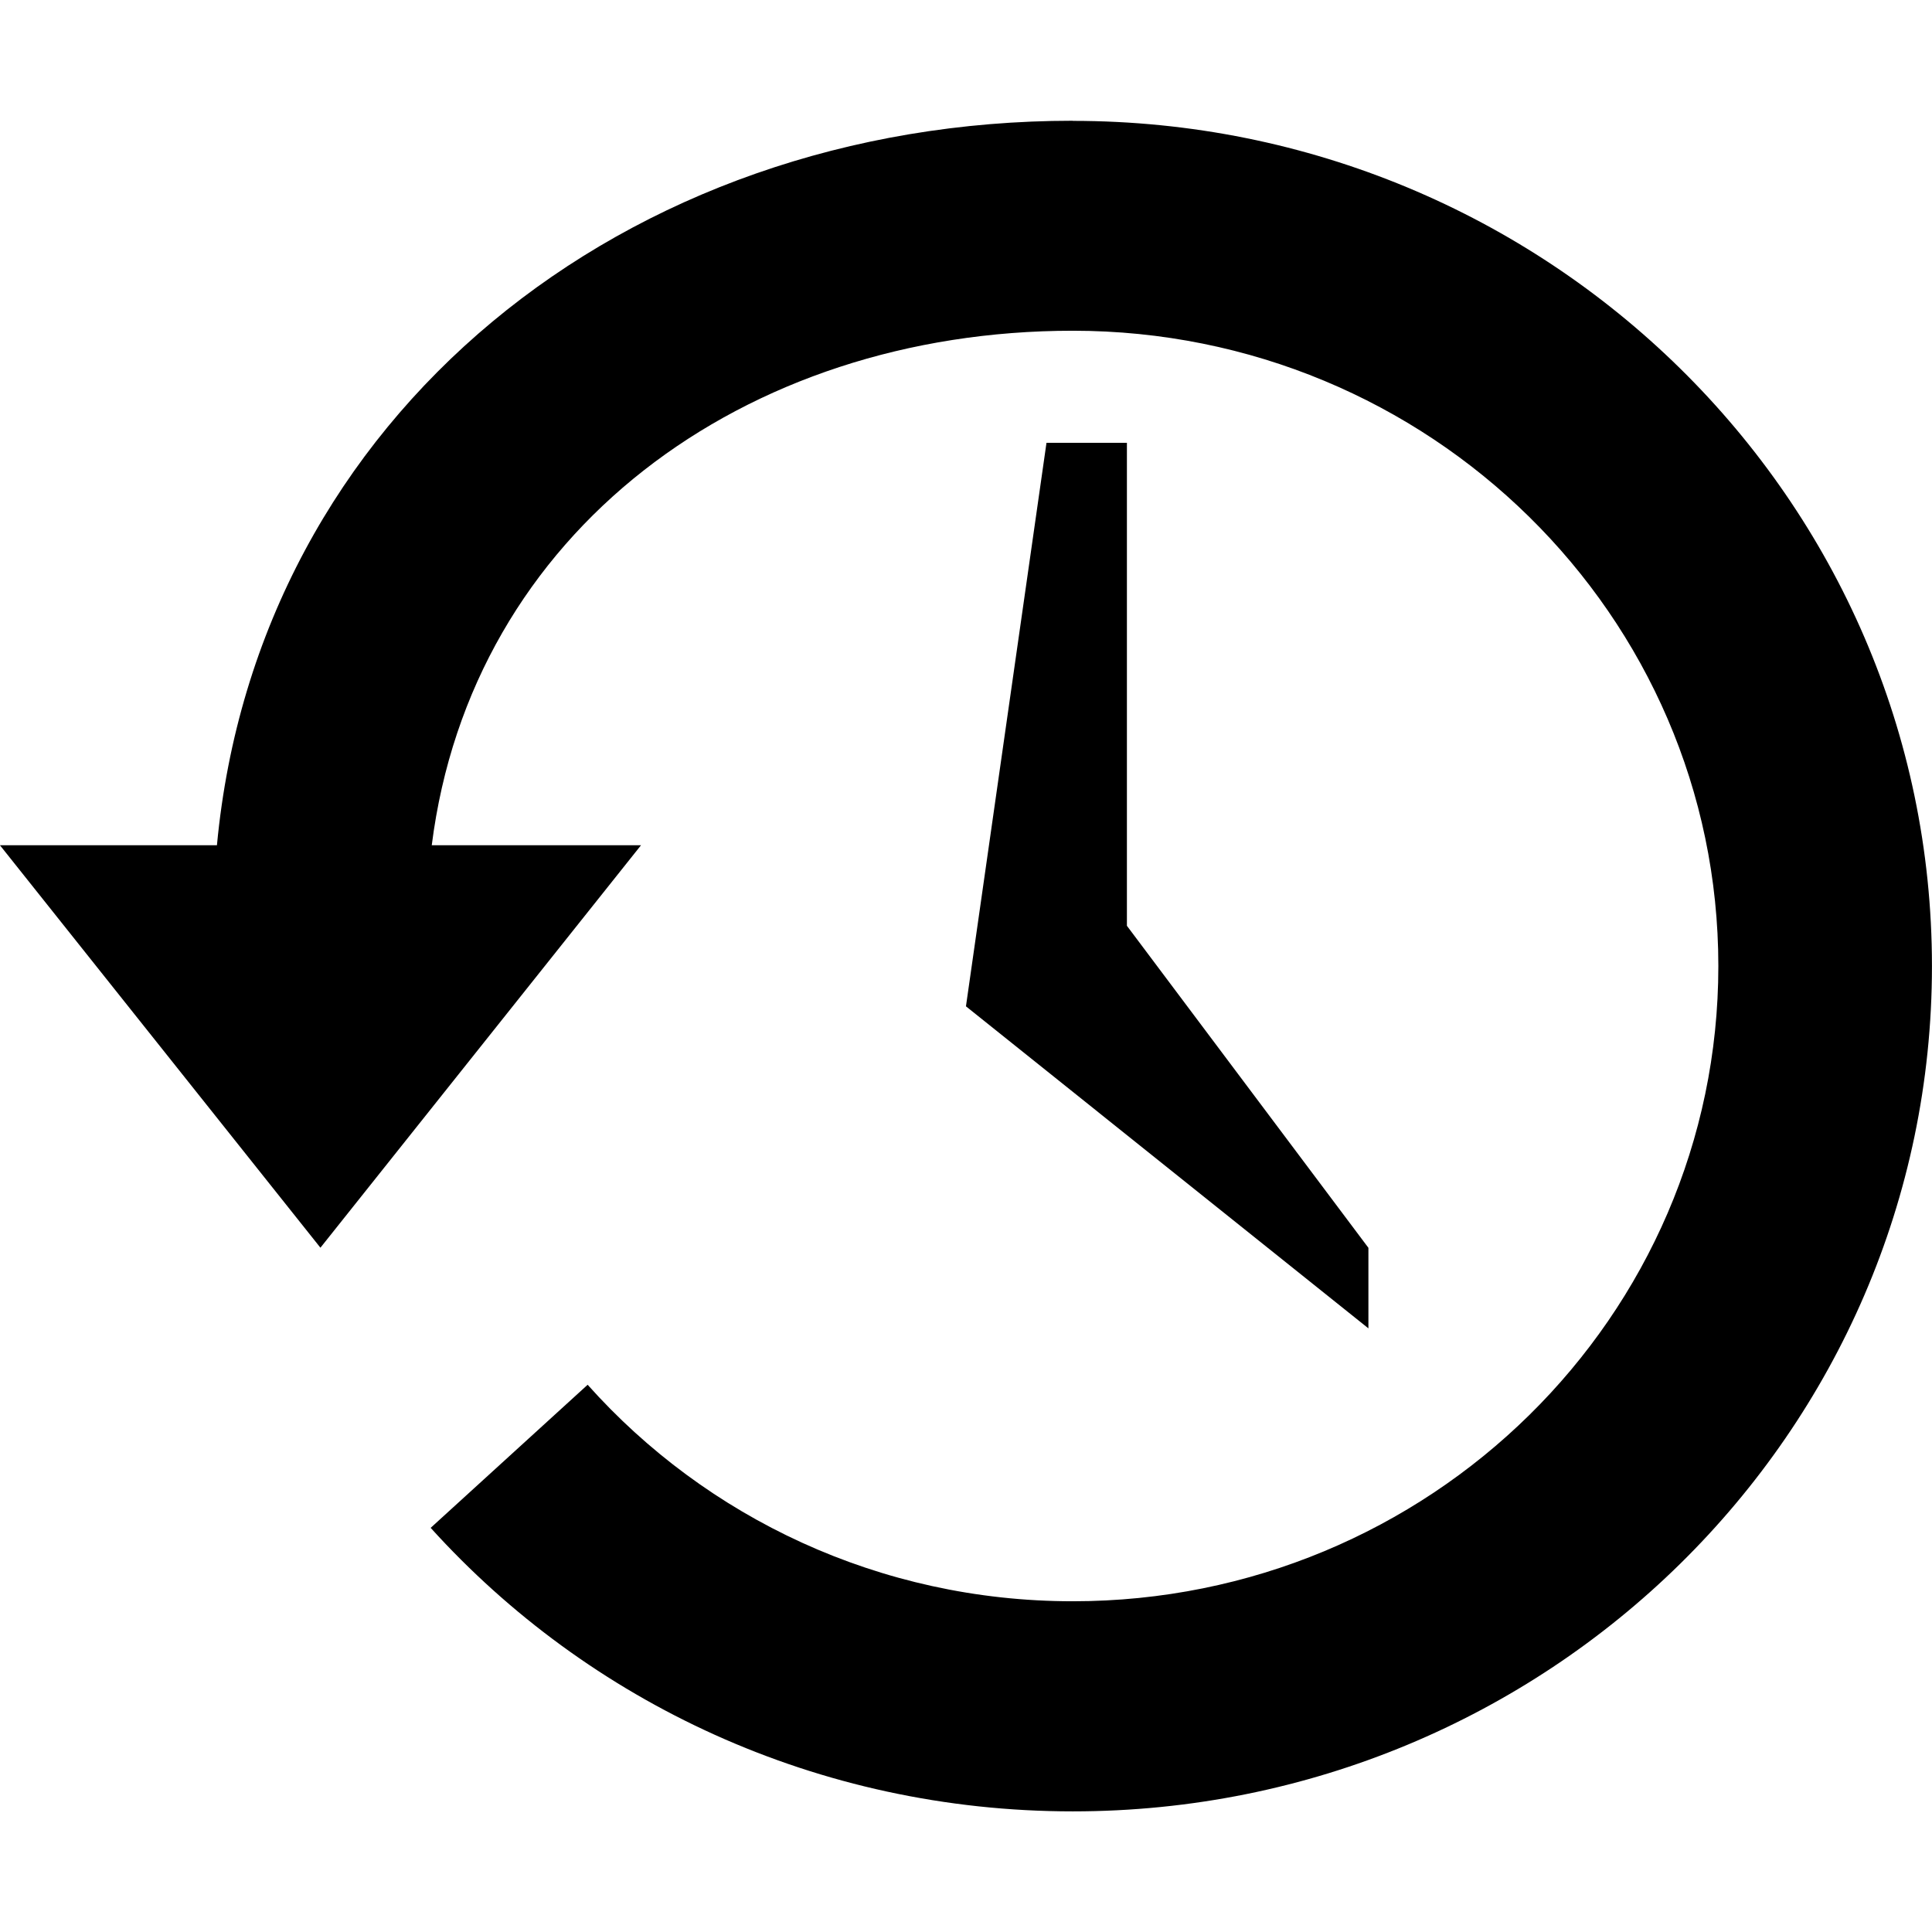
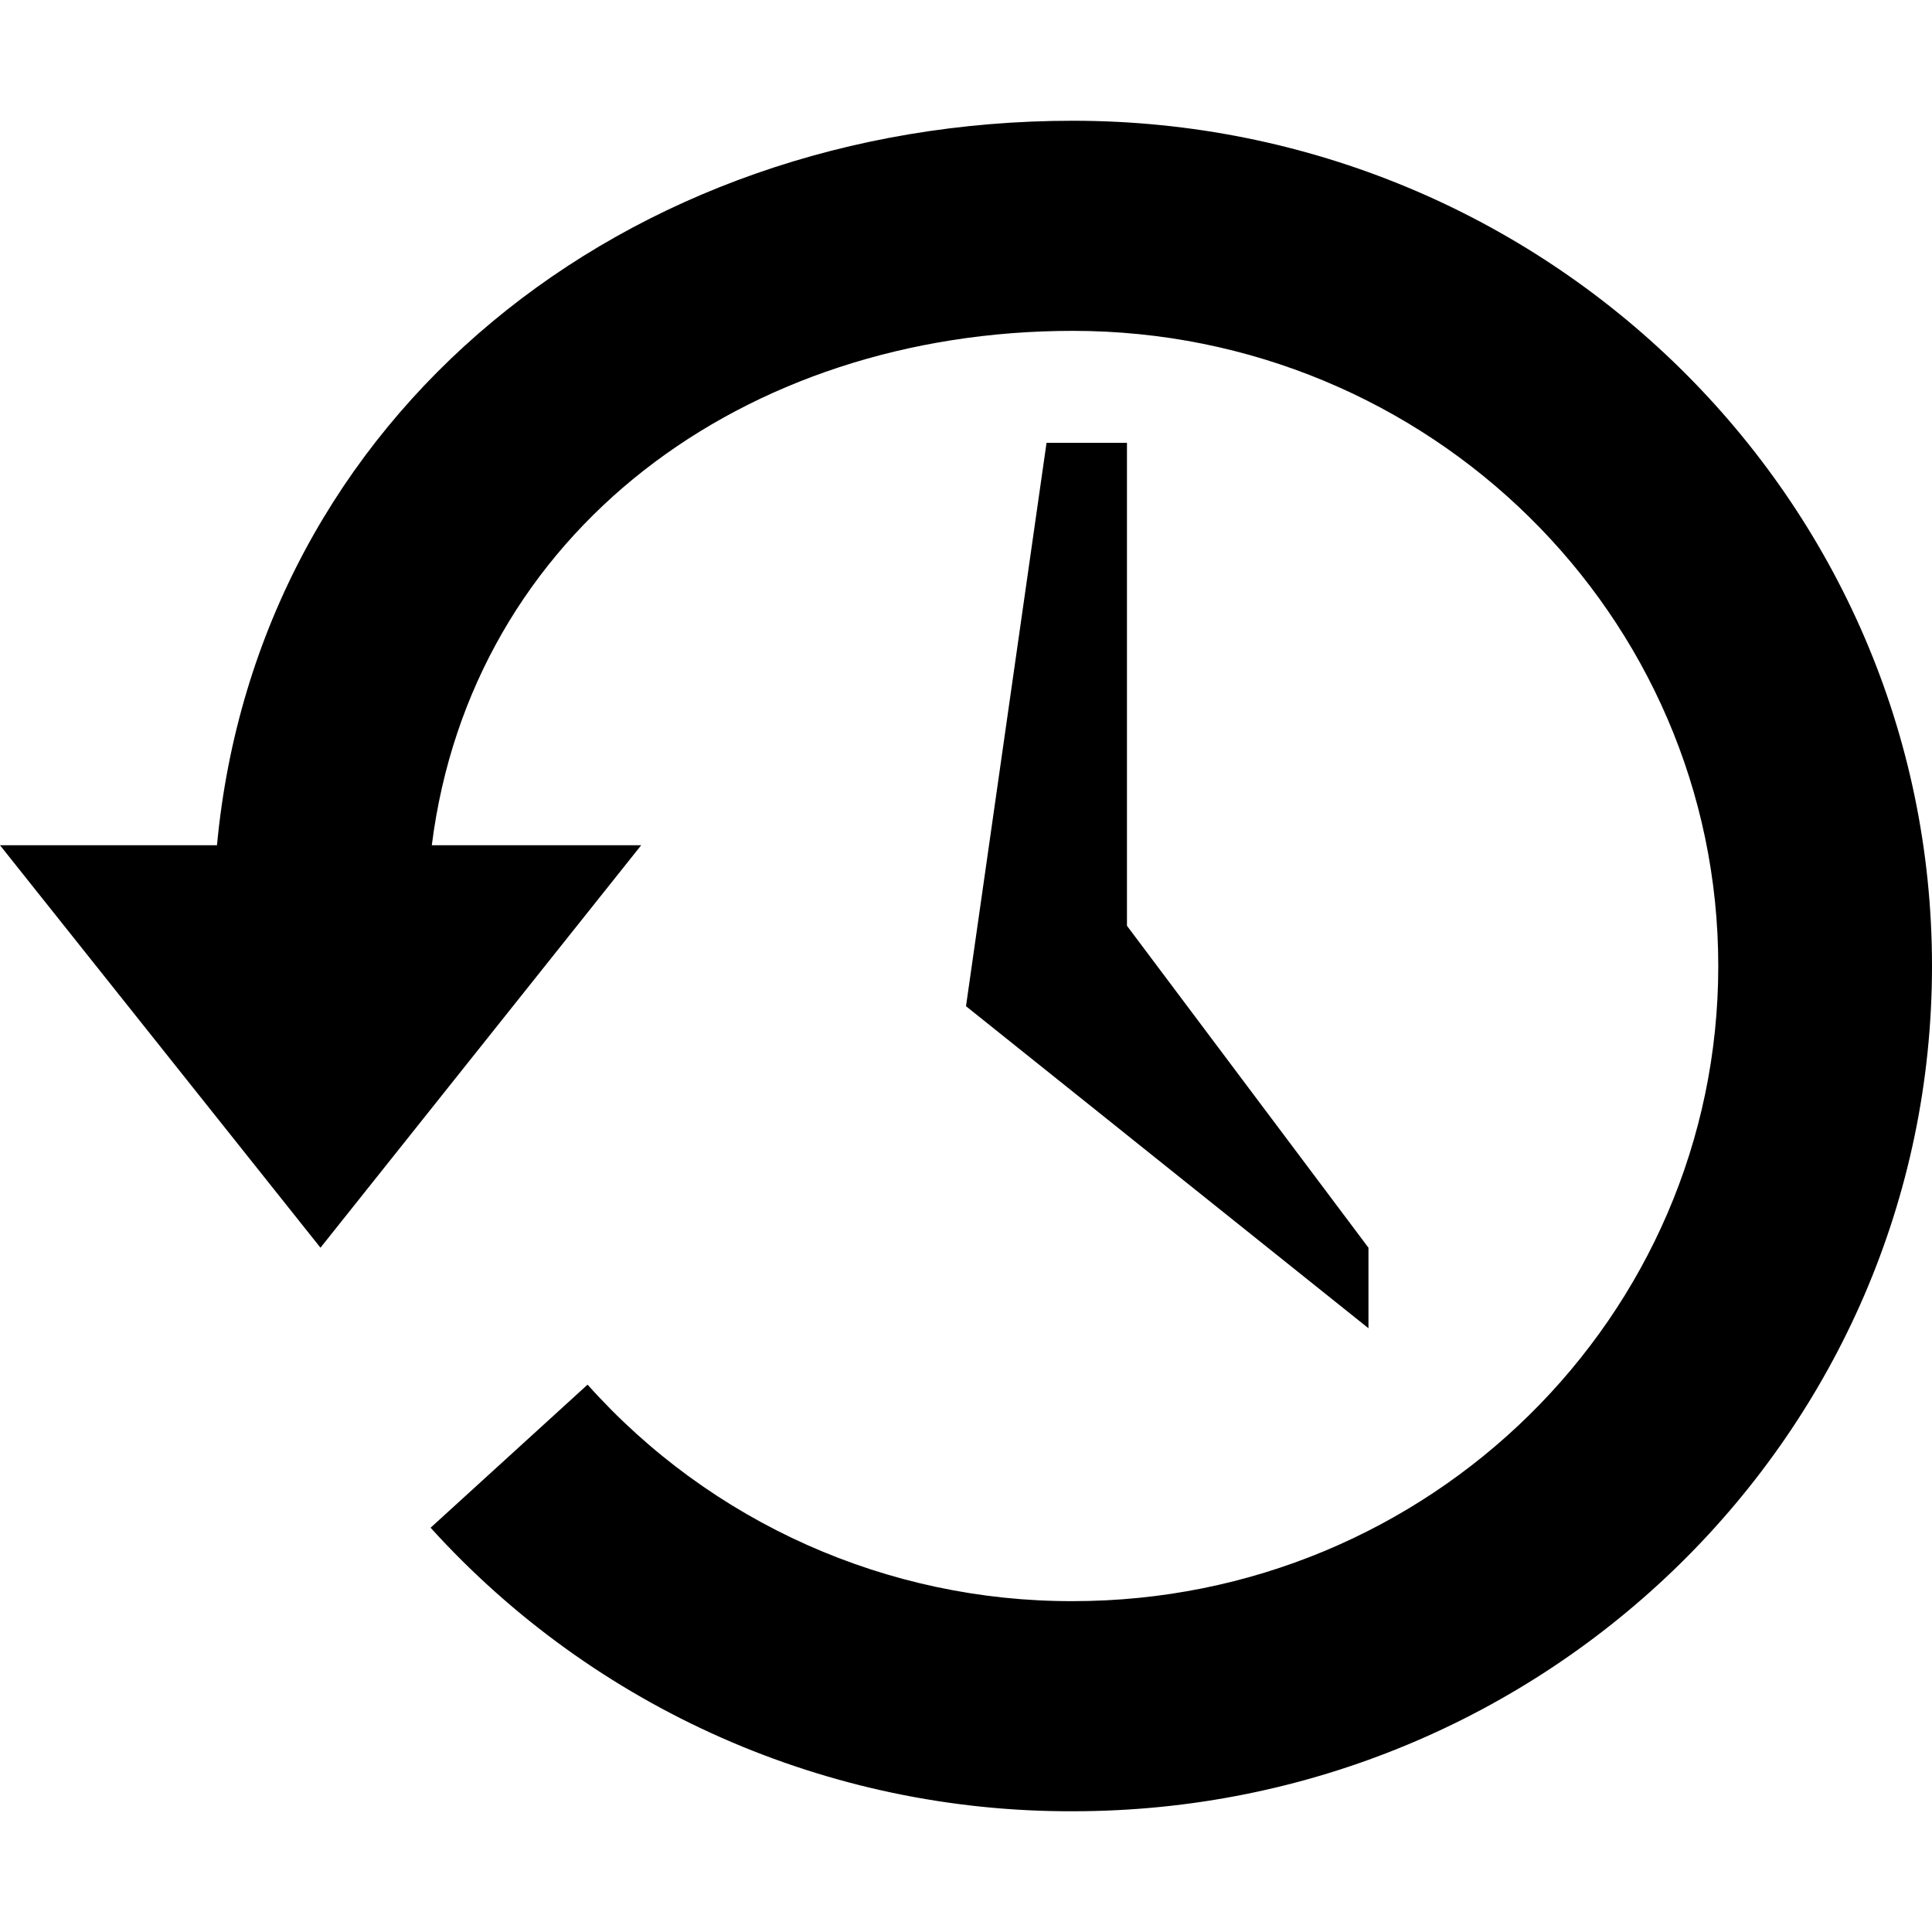
- <svg xmlns="http://www.w3.org/2000/svg" height="16" id="svg7384" version="1.1" width="16">
-   <defs id="defs7386">
-     <filter color-interpolation-filters="sRGB" id="filter7554">
-       <feBlend id="feBlend7556" in2="BackgroundImage" mode="darken" />
-     </filter>
-     <filter color-interpolation-filters="sRGB" id="filter7554-7">
-       <feBlend id="feBlend7556-6" in2="BackgroundImage" mode="darken" />
-     </filter>
-   </defs>
-   <g id="layer9" label="status" style="display: inline;" transform="translate(-273.0004,-28)" />
-   <g id="layer10" style="display: inline;" transform="translate(-273.0004,-28)" />
-   <g id="layer13" style="display: inline;" transform="translate(-273.0004,-28)" />
-   <g id="layer14" transform="translate(-273.0004,-28)" />
-   <g id="layer15" style="display: inline;" transform="translate(-273.0004,-28)" />
-   <g id="g71291" style="display: inline;" transform="translate(-273.0004,-28)" />
-   <g id="layer12" style="display: inline;" transform="translate(-273.0004,-28)">
-     <path d="m 281.885,29 c -3.705,0 -6.754,2.44 -7.088,6 l -1.797,0 2.654,3.333 L 278.309,35 l -1.733,0 c 0.328,-2.596 2.583,-4.261 5.309,-4.261 2.951,0 5.346,2.357 5.346,5.261 0,2.904 -2.395,5.261 -5.346,5.261 -1.601,0 -3.038,-0.695 -4.018,-1.793 l -1.3,1.185 c 1.304,1.442 3.203,2.348 5.318,2.348 3.928,0 7.115,-3.136 7.115,-7 0,-3.864 -3.188,-7 -7.115,-7 z" id="path2504-1-8" style="fill-opacity: 1; fill-rule: nonzero; stroke: none; stroke-width: 2.813; marker: none; visibility: visible; display: inline; overflow: visible; enable-background: accumulate;" />
-     <path d="m 282.334,31.667 -0.667,0 -0.667,4.667 3.333,2.667 0,-0.667 -2,-2.667 0,-4 z" id="path3288-4-3" style="fill-opacity: 1; fill-rule: nonzero; stroke: none; stroke-width: 2.813; marker: none; visibility: visible; display: inline; overflow: visible; enable-background: accumulate;" />
+ <svg xmlns="http://www.w3.org/2000/svg" height="16" width="16">
+   <g stroke-width="2.813">
+     <path d="M8.885 1C5.18 1 2.13 3.44 1.797 7H0l2.654 3.333L5.31 7H3.576c.328-2.596 2.583-4.26 5.309-4.26 2.95 0 5.345 2.356 5.345 5.26s-2.394 5.26-5.345 5.26a5.37 5.37 0 0 1-4.019-1.793l-1.3 1.185A7.145 7.145 0 0 0 8.886 15C12.812 15 16 11.864 16 8s-3.188-7-7.115-7z" style="marker:none" overflow="visible" />
+     <path d="M9.333 3.667h-.666L8 8.333 11.333 11v-.667l-2-2.666v-4z" style="marker:none" overflow="visible" />
  </g>
</svg>
